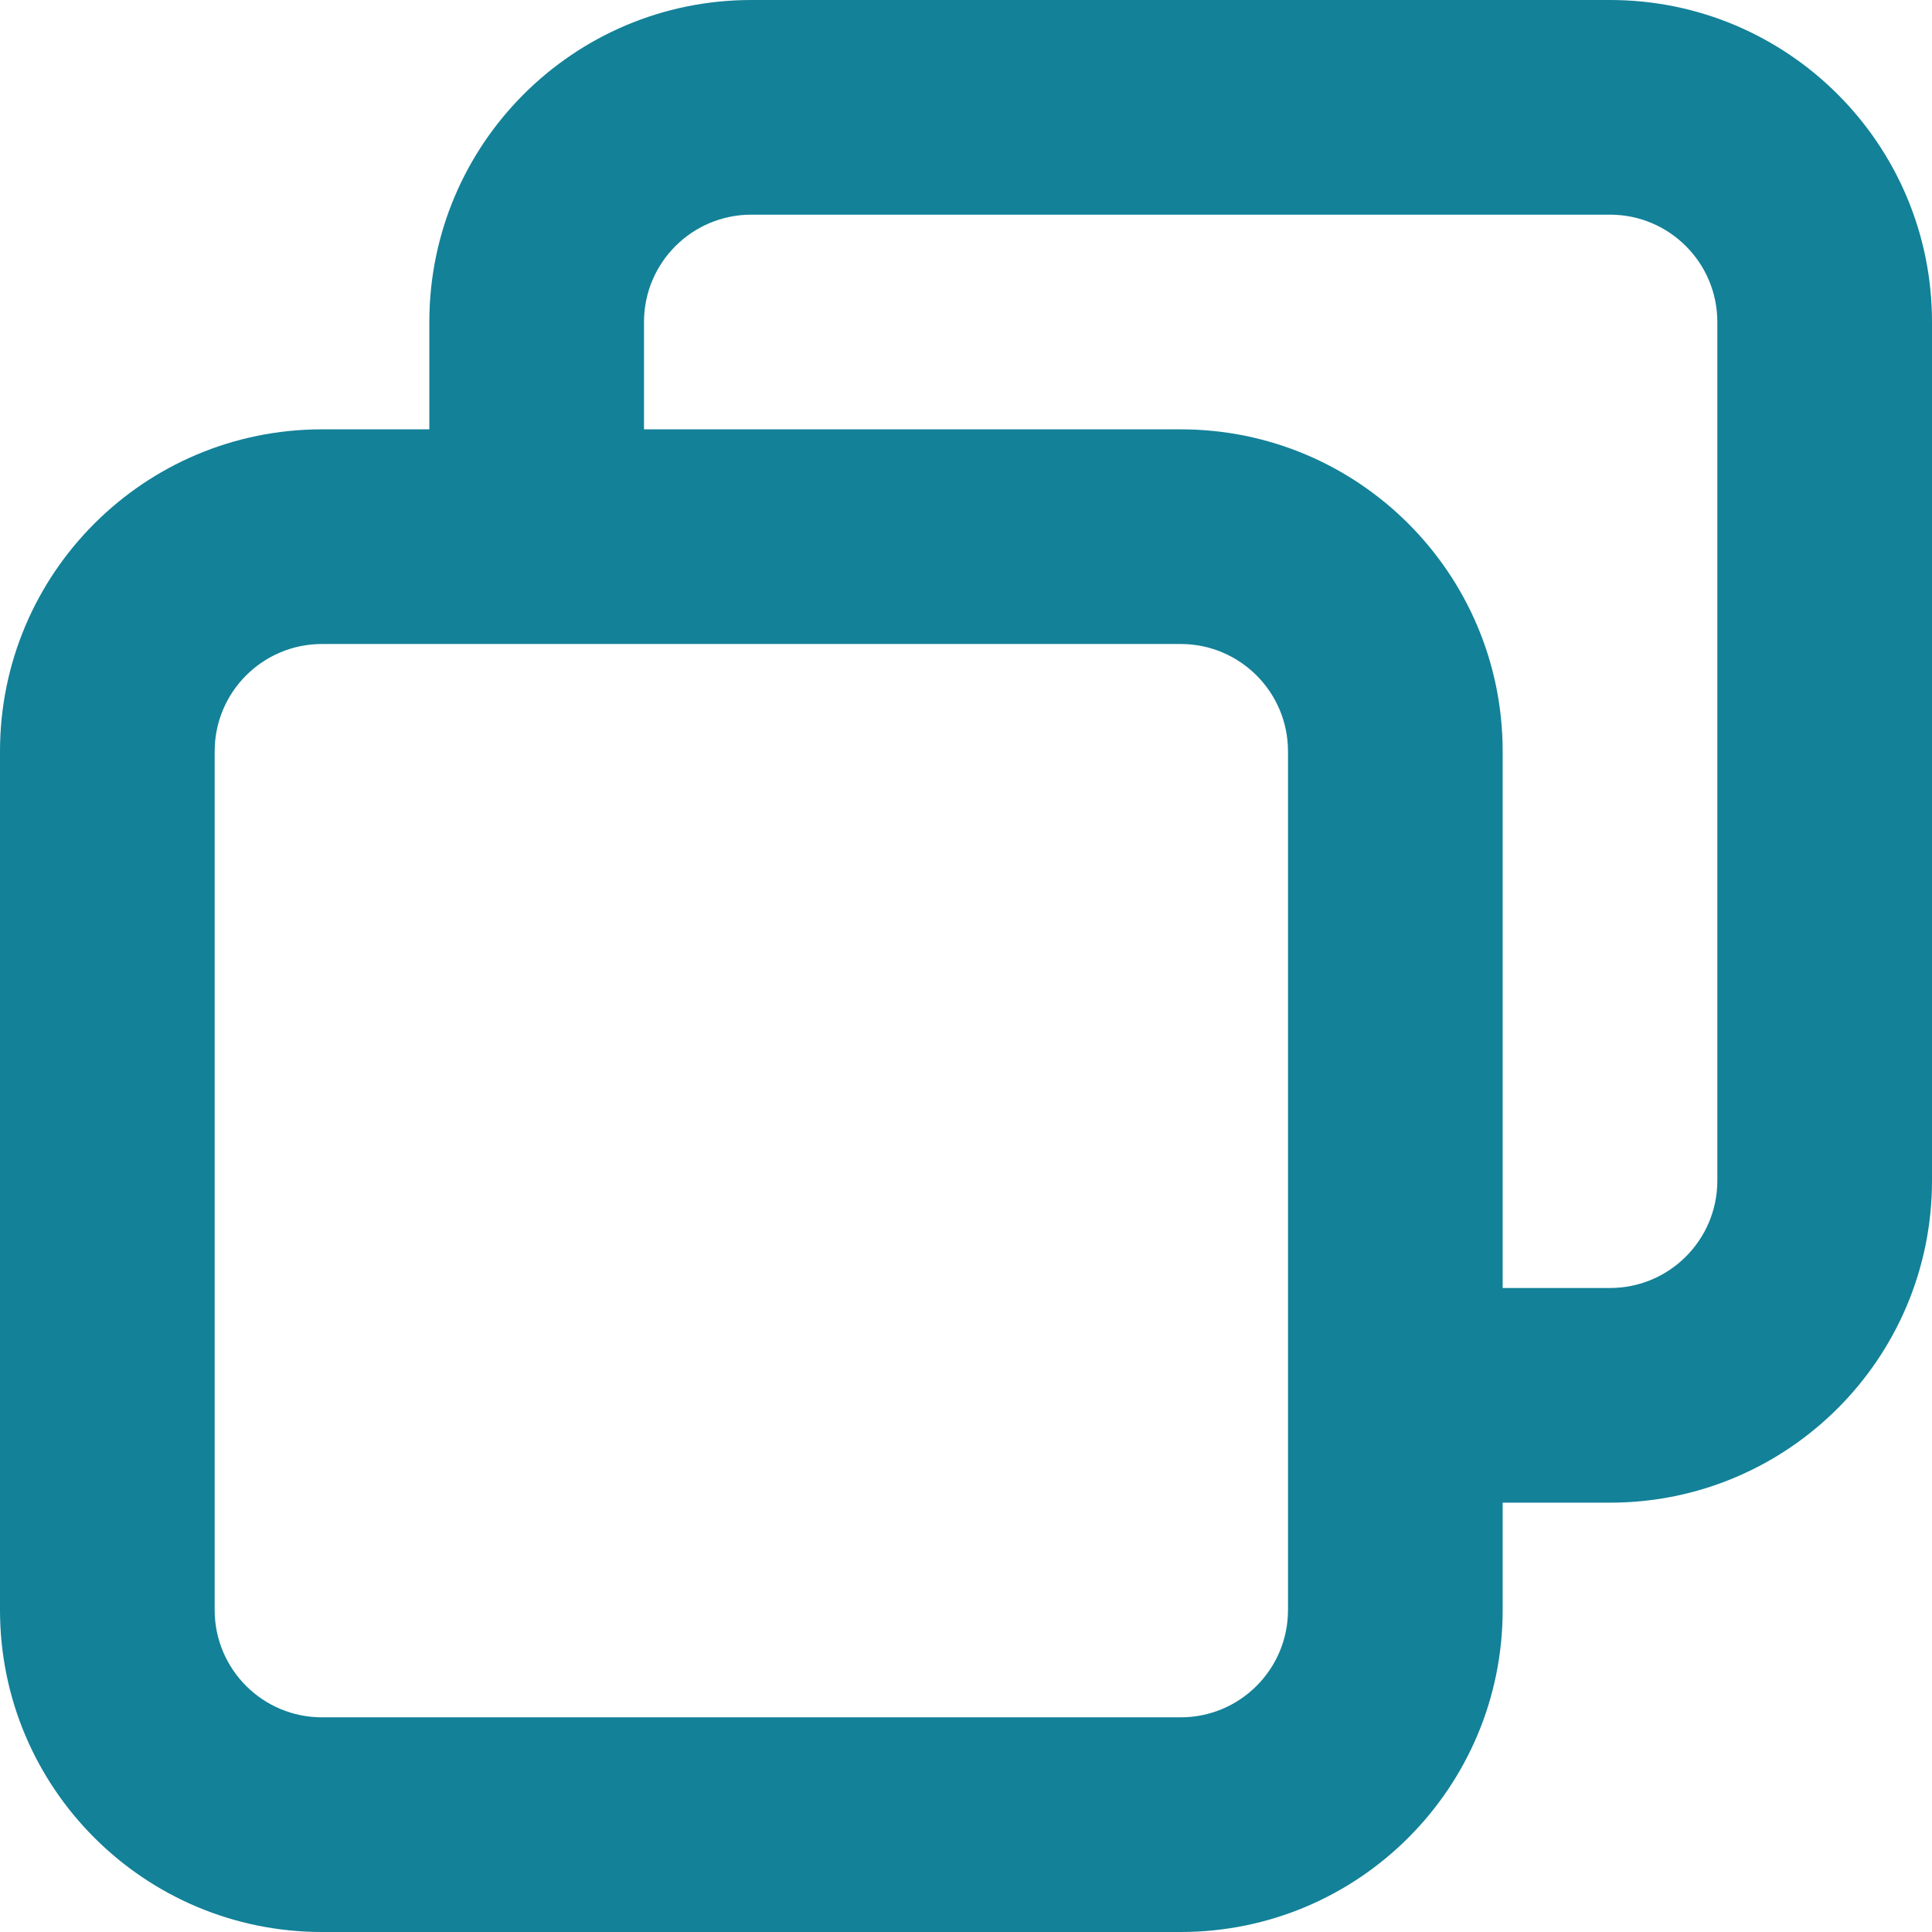
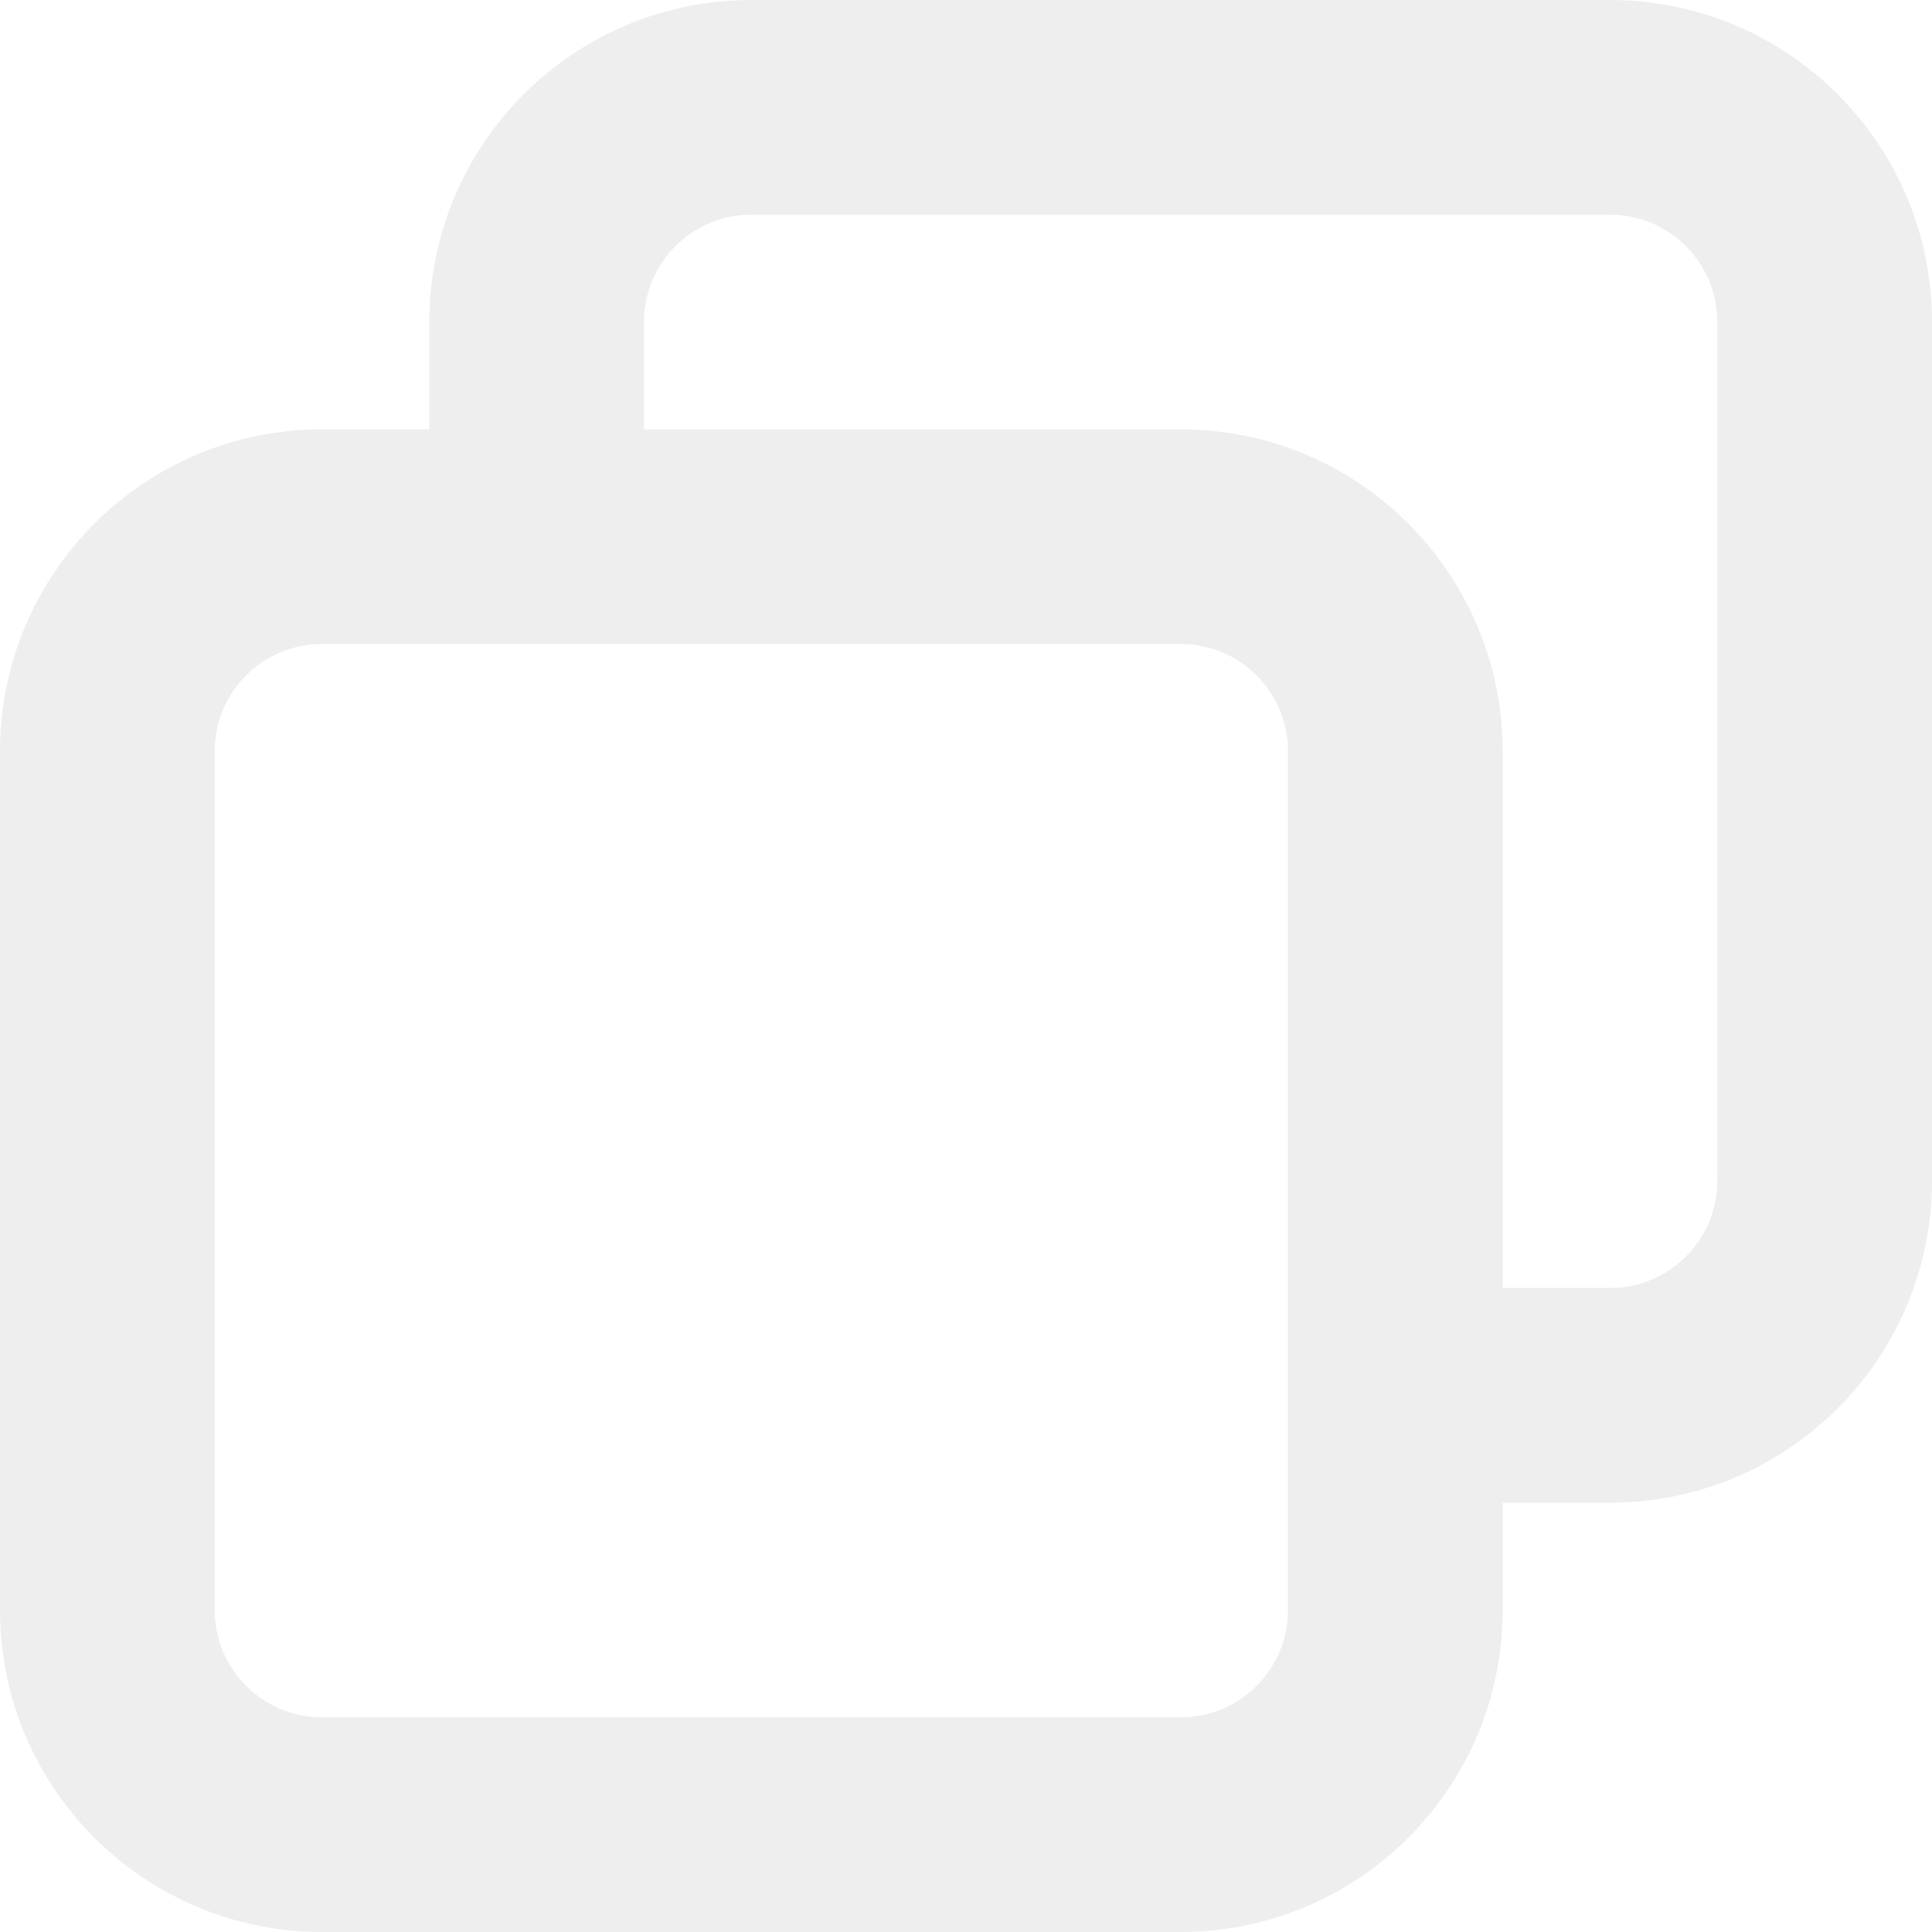
<svg xmlns="http://www.w3.org/2000/svg" width="18" height="18">
-   <path fill-rule="evenodd" fill="#138198" d="M15 14h-1v1a3 3 0 0 1-3 3H3a3 3 0 0 1-3-3V7a3 3 0 0 1 3-3h1V3a3 3 0 0 1 3-3h8a3 3 0 0 1 3 3v8a3 3 0 0 1-3 3zM3 6a1 1 0 0 0-1 1v8a1 1 0 0 0 1 1h8a1 1 0 0 0 1-1V7a1 1 0 0 0-1-1H3zm13-3a1 1 0 0 0-1-1H7a1 1 0 0 0-1 1v1h5a3 3 0 0 1 3 3v5h1a1 1 0 0 0 1-1V3z" />
+   <path fill-rule="evenodd" fill="#eee" d="M15 14h-1v1a3 3 0 0 1-3 3H3a3 3 0 0 1-3-3V7a3 3 0 0 1 3-3h1V3a3 3 0 0 1 3-3h8a3 3 0 0 1 3 3v8a3 3 0 0 1-3 3zM3 6a1 1 0 0 0-1 1v8a1 1 0 0 0 1 1h8a1 1 0 0 0 1-1V7a1 1 0 0 0-1-1H3zm13-3a1 1 0 0 0-1-1H7a1 1 0 0 0-1 1v1h5a3 3 0 0 1 3 3v5h1a1 1 0 0 0 1-1V3z" />
</svg>
